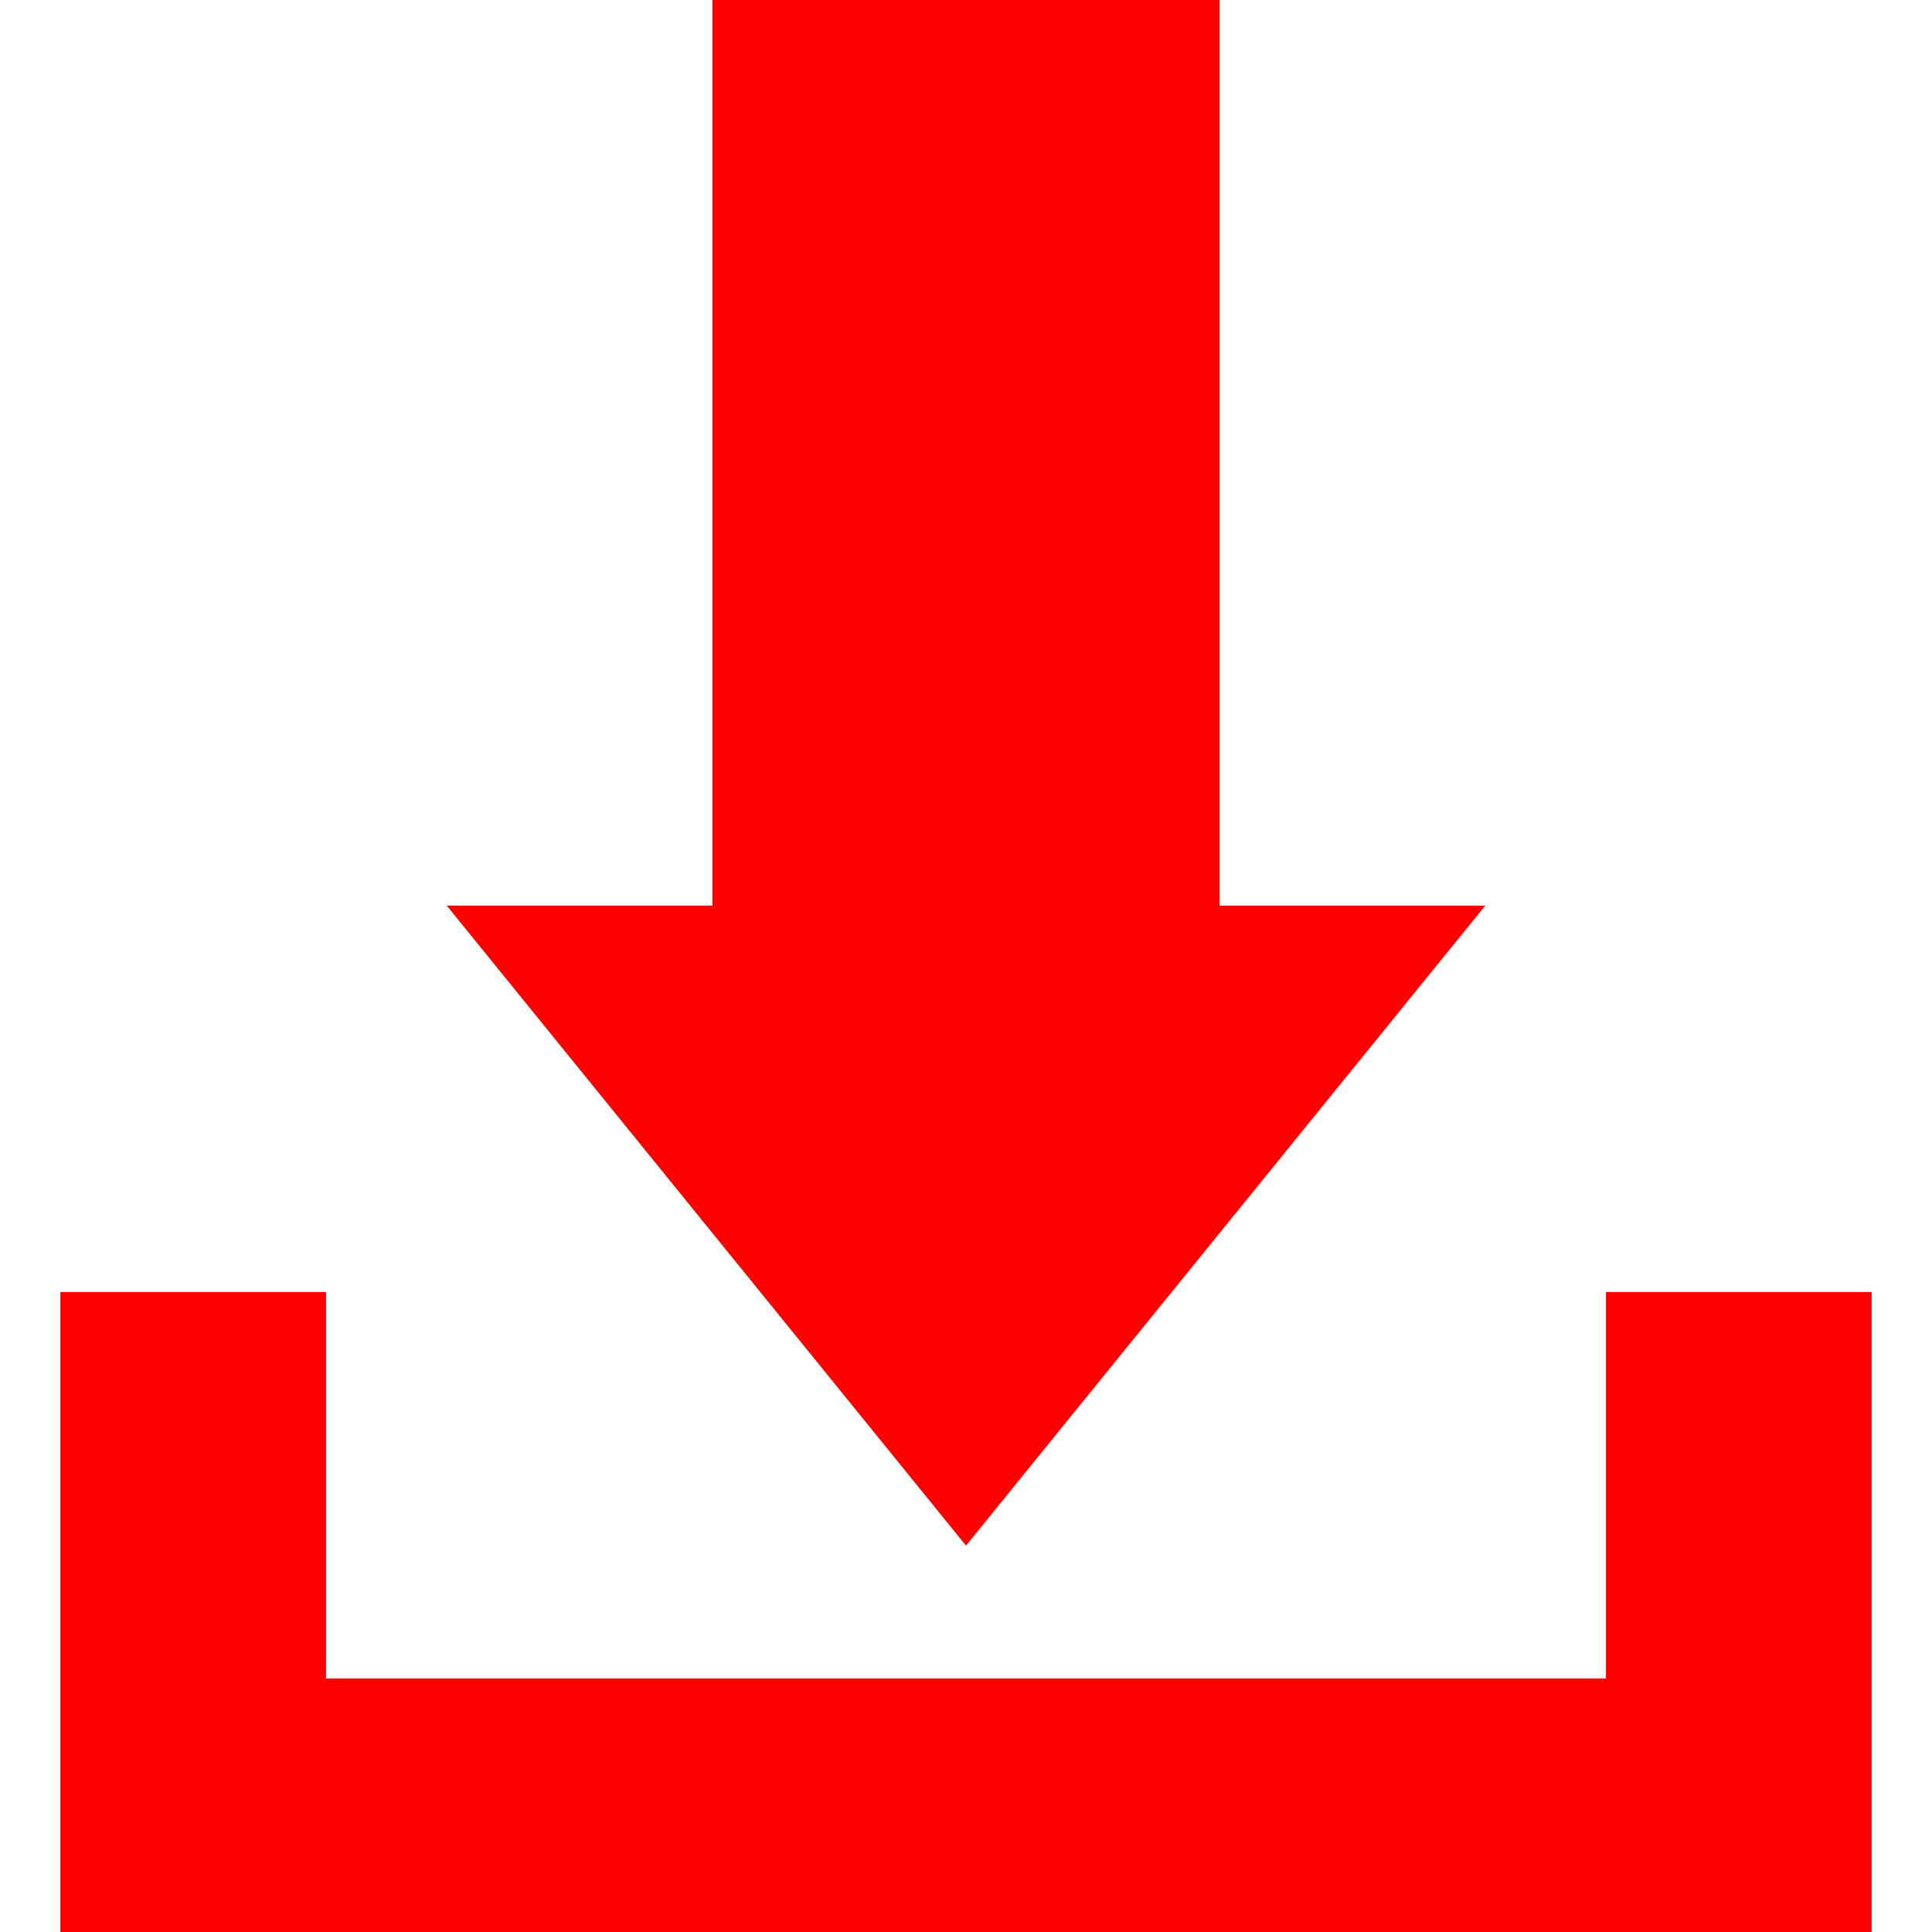
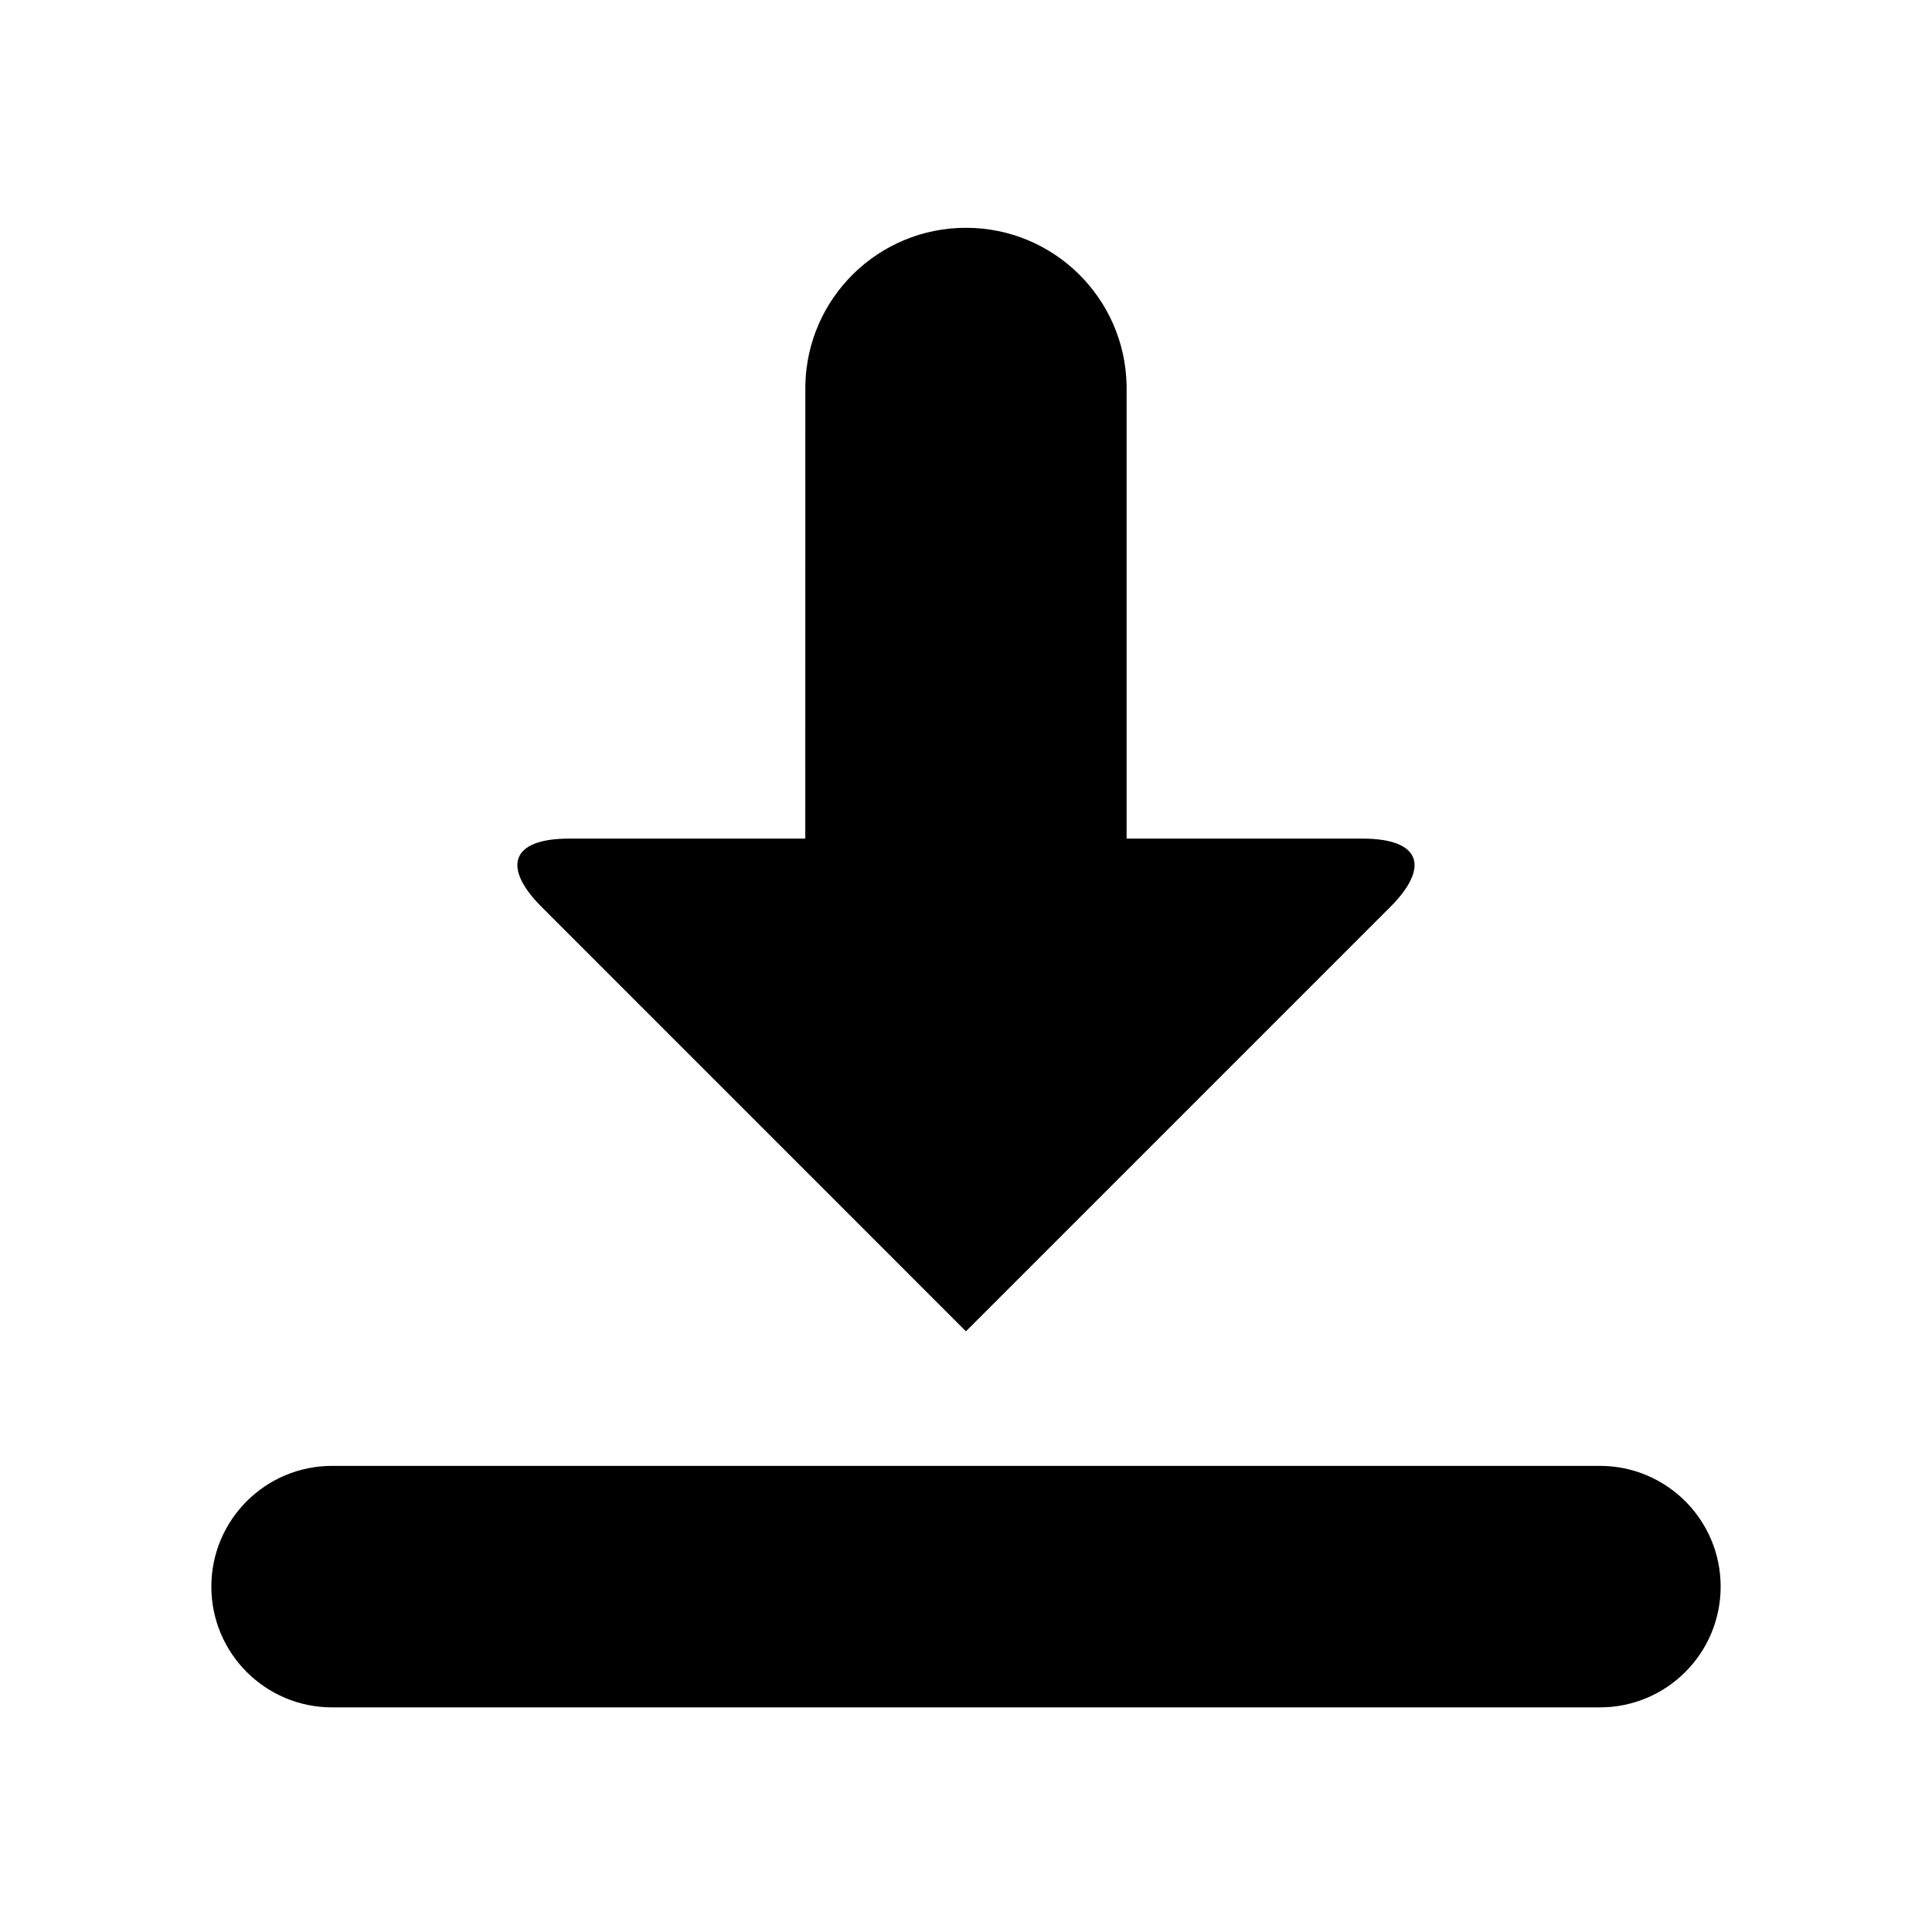
- <svg xmlns="http://www.w3.org/2000/svg" id="Layer_1" viewBox="0 0 16 16" width="36" height="36">
-   <style>
-     .st0{fill:red}
-   </style>
-   <path class="st0" d="M12.3 7.5h-2.2V0H5.9v7.5H3.7L8 12.8z" />
-   <path class="st0" d="M13.3 10.7v3.2H2.7v-3.2H.5V16h15v-5.3z" />
+ <svg xmlns="http://www.w3.org/2000/svg" height="64" width="64">
+   <path d="M31.998 44.102L45.999 30.1c1.393-1.361 1.087-2.32-.865-2.32H37.32V12.765a5.322 5.322 0 0 0-10.642 0l-.002 15.015h-7.818c-1.945-.004-2.254.959-.858 2.322l13.998 14zM52.999 48.559H11.001a4 4 0 0 0 0 8h41.998a4 4 0 0 0 0-8z" />
</svg>
